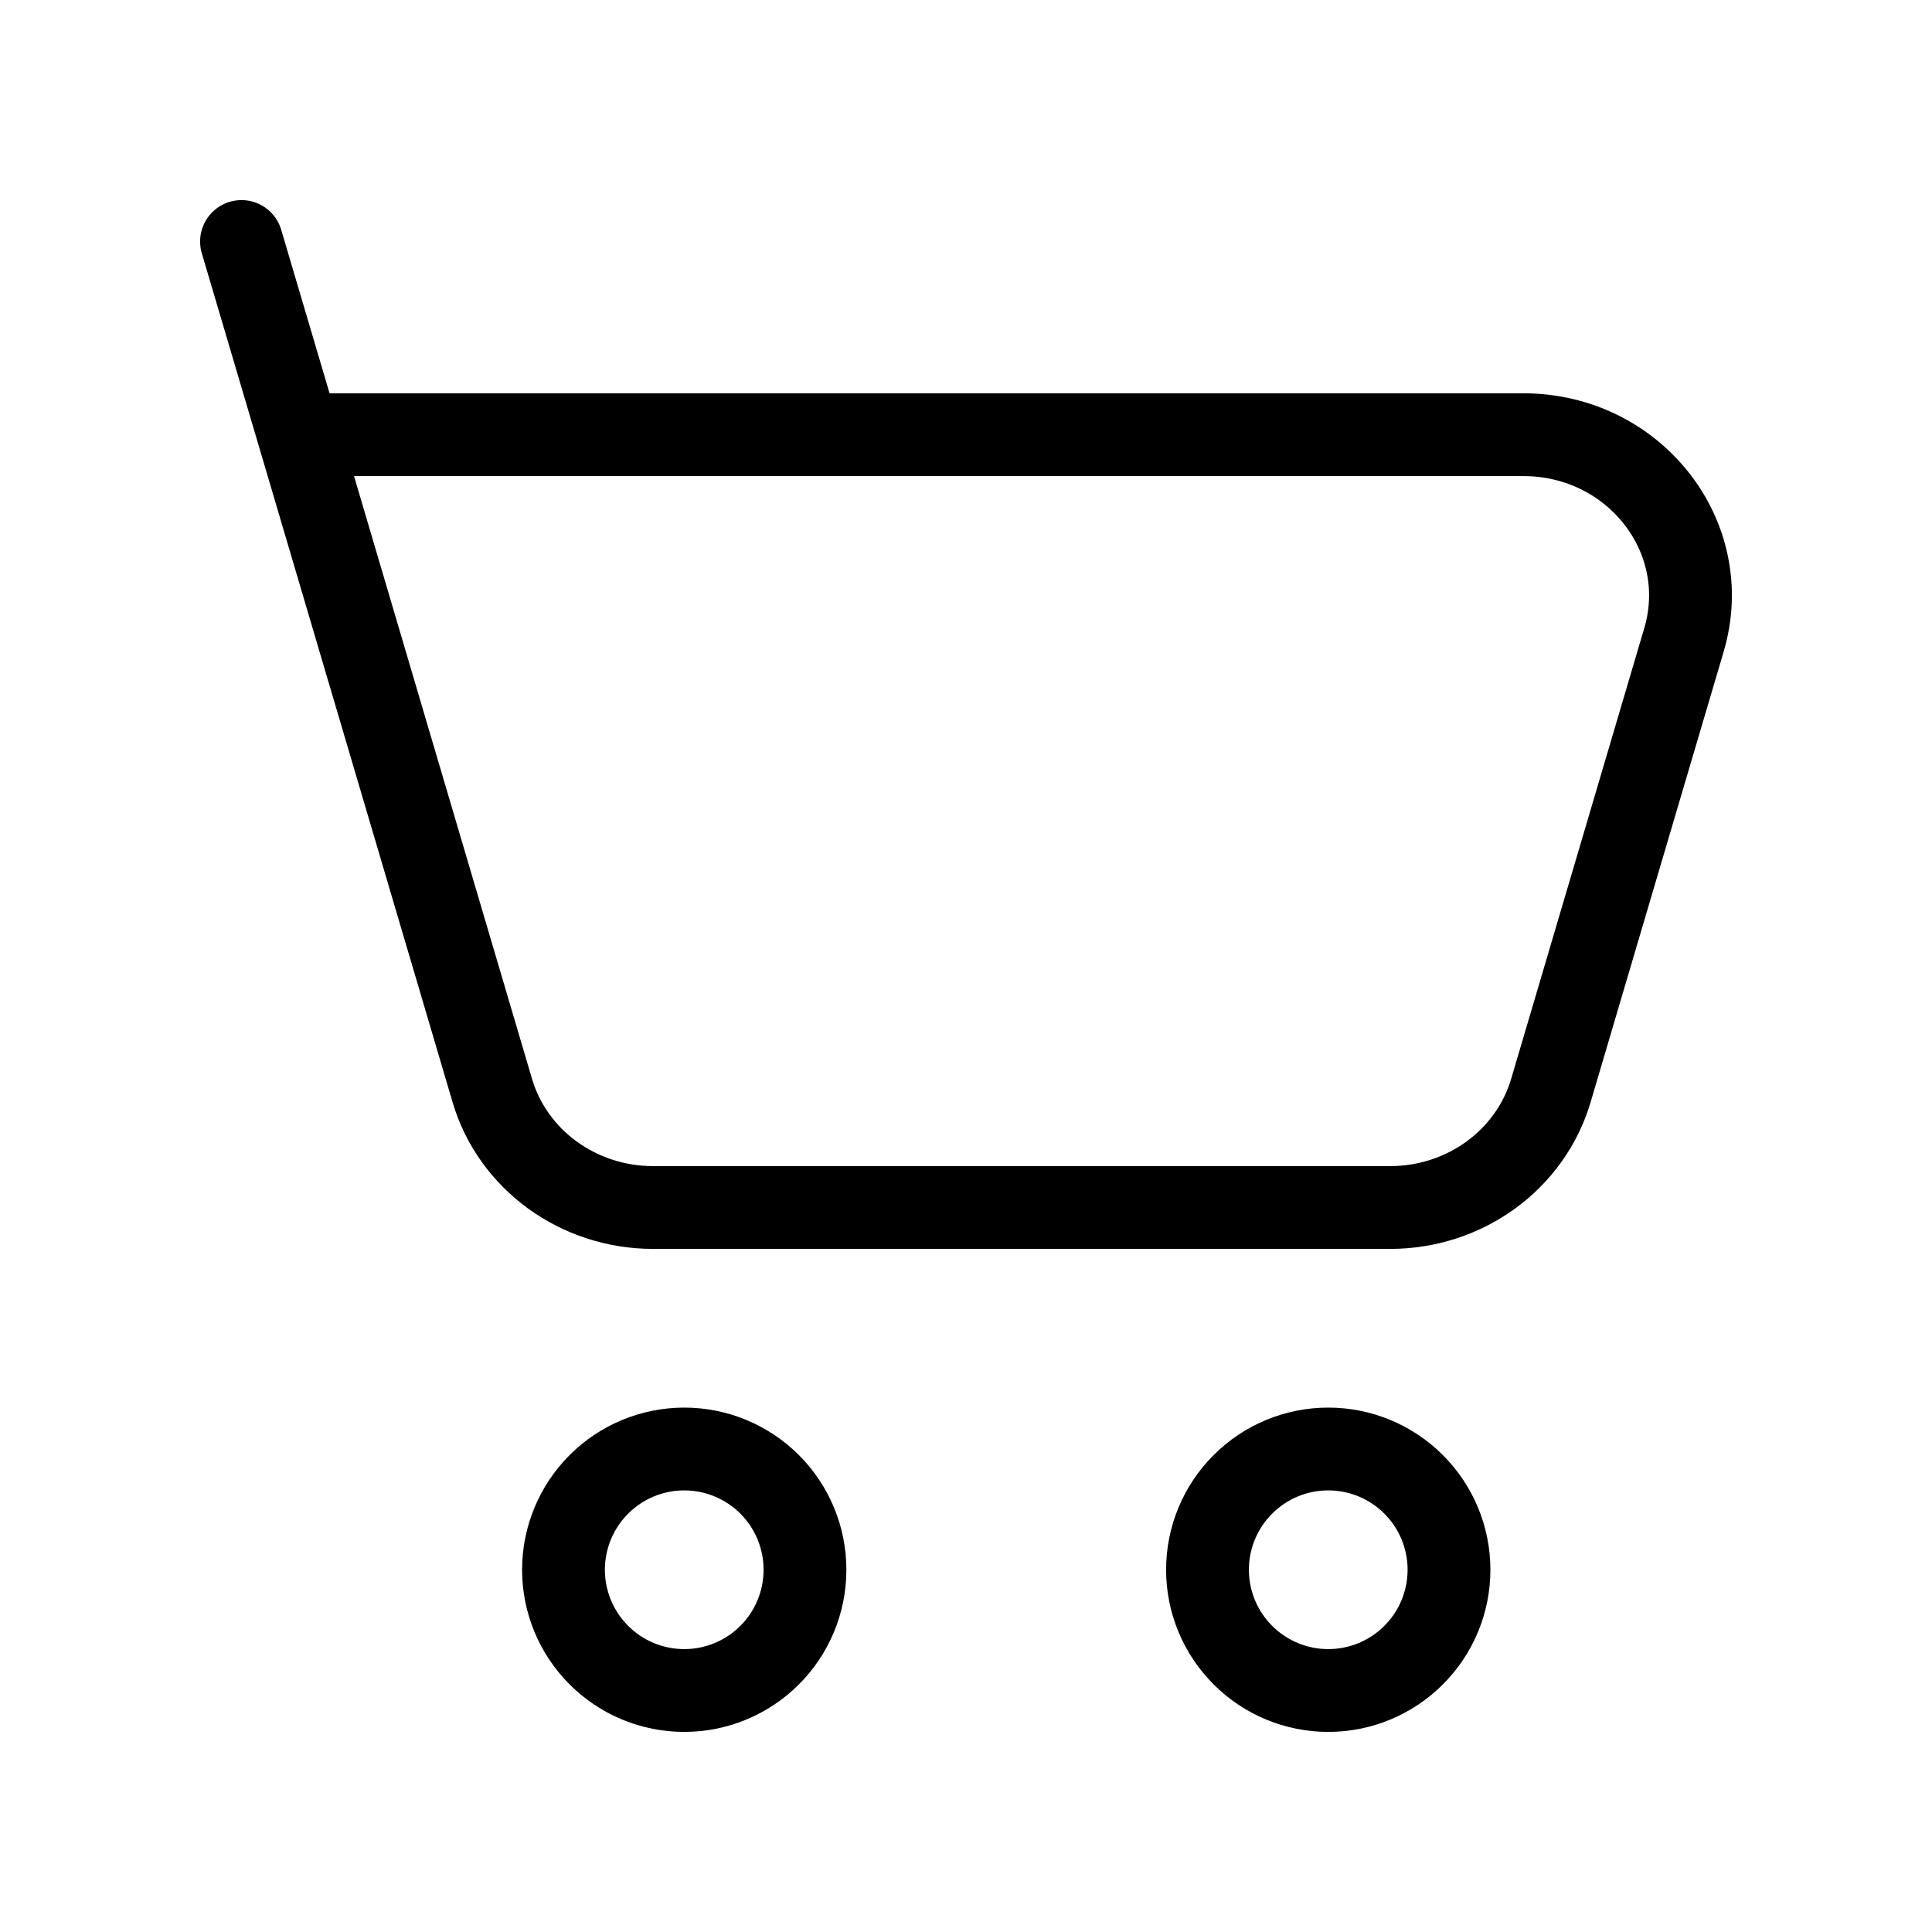
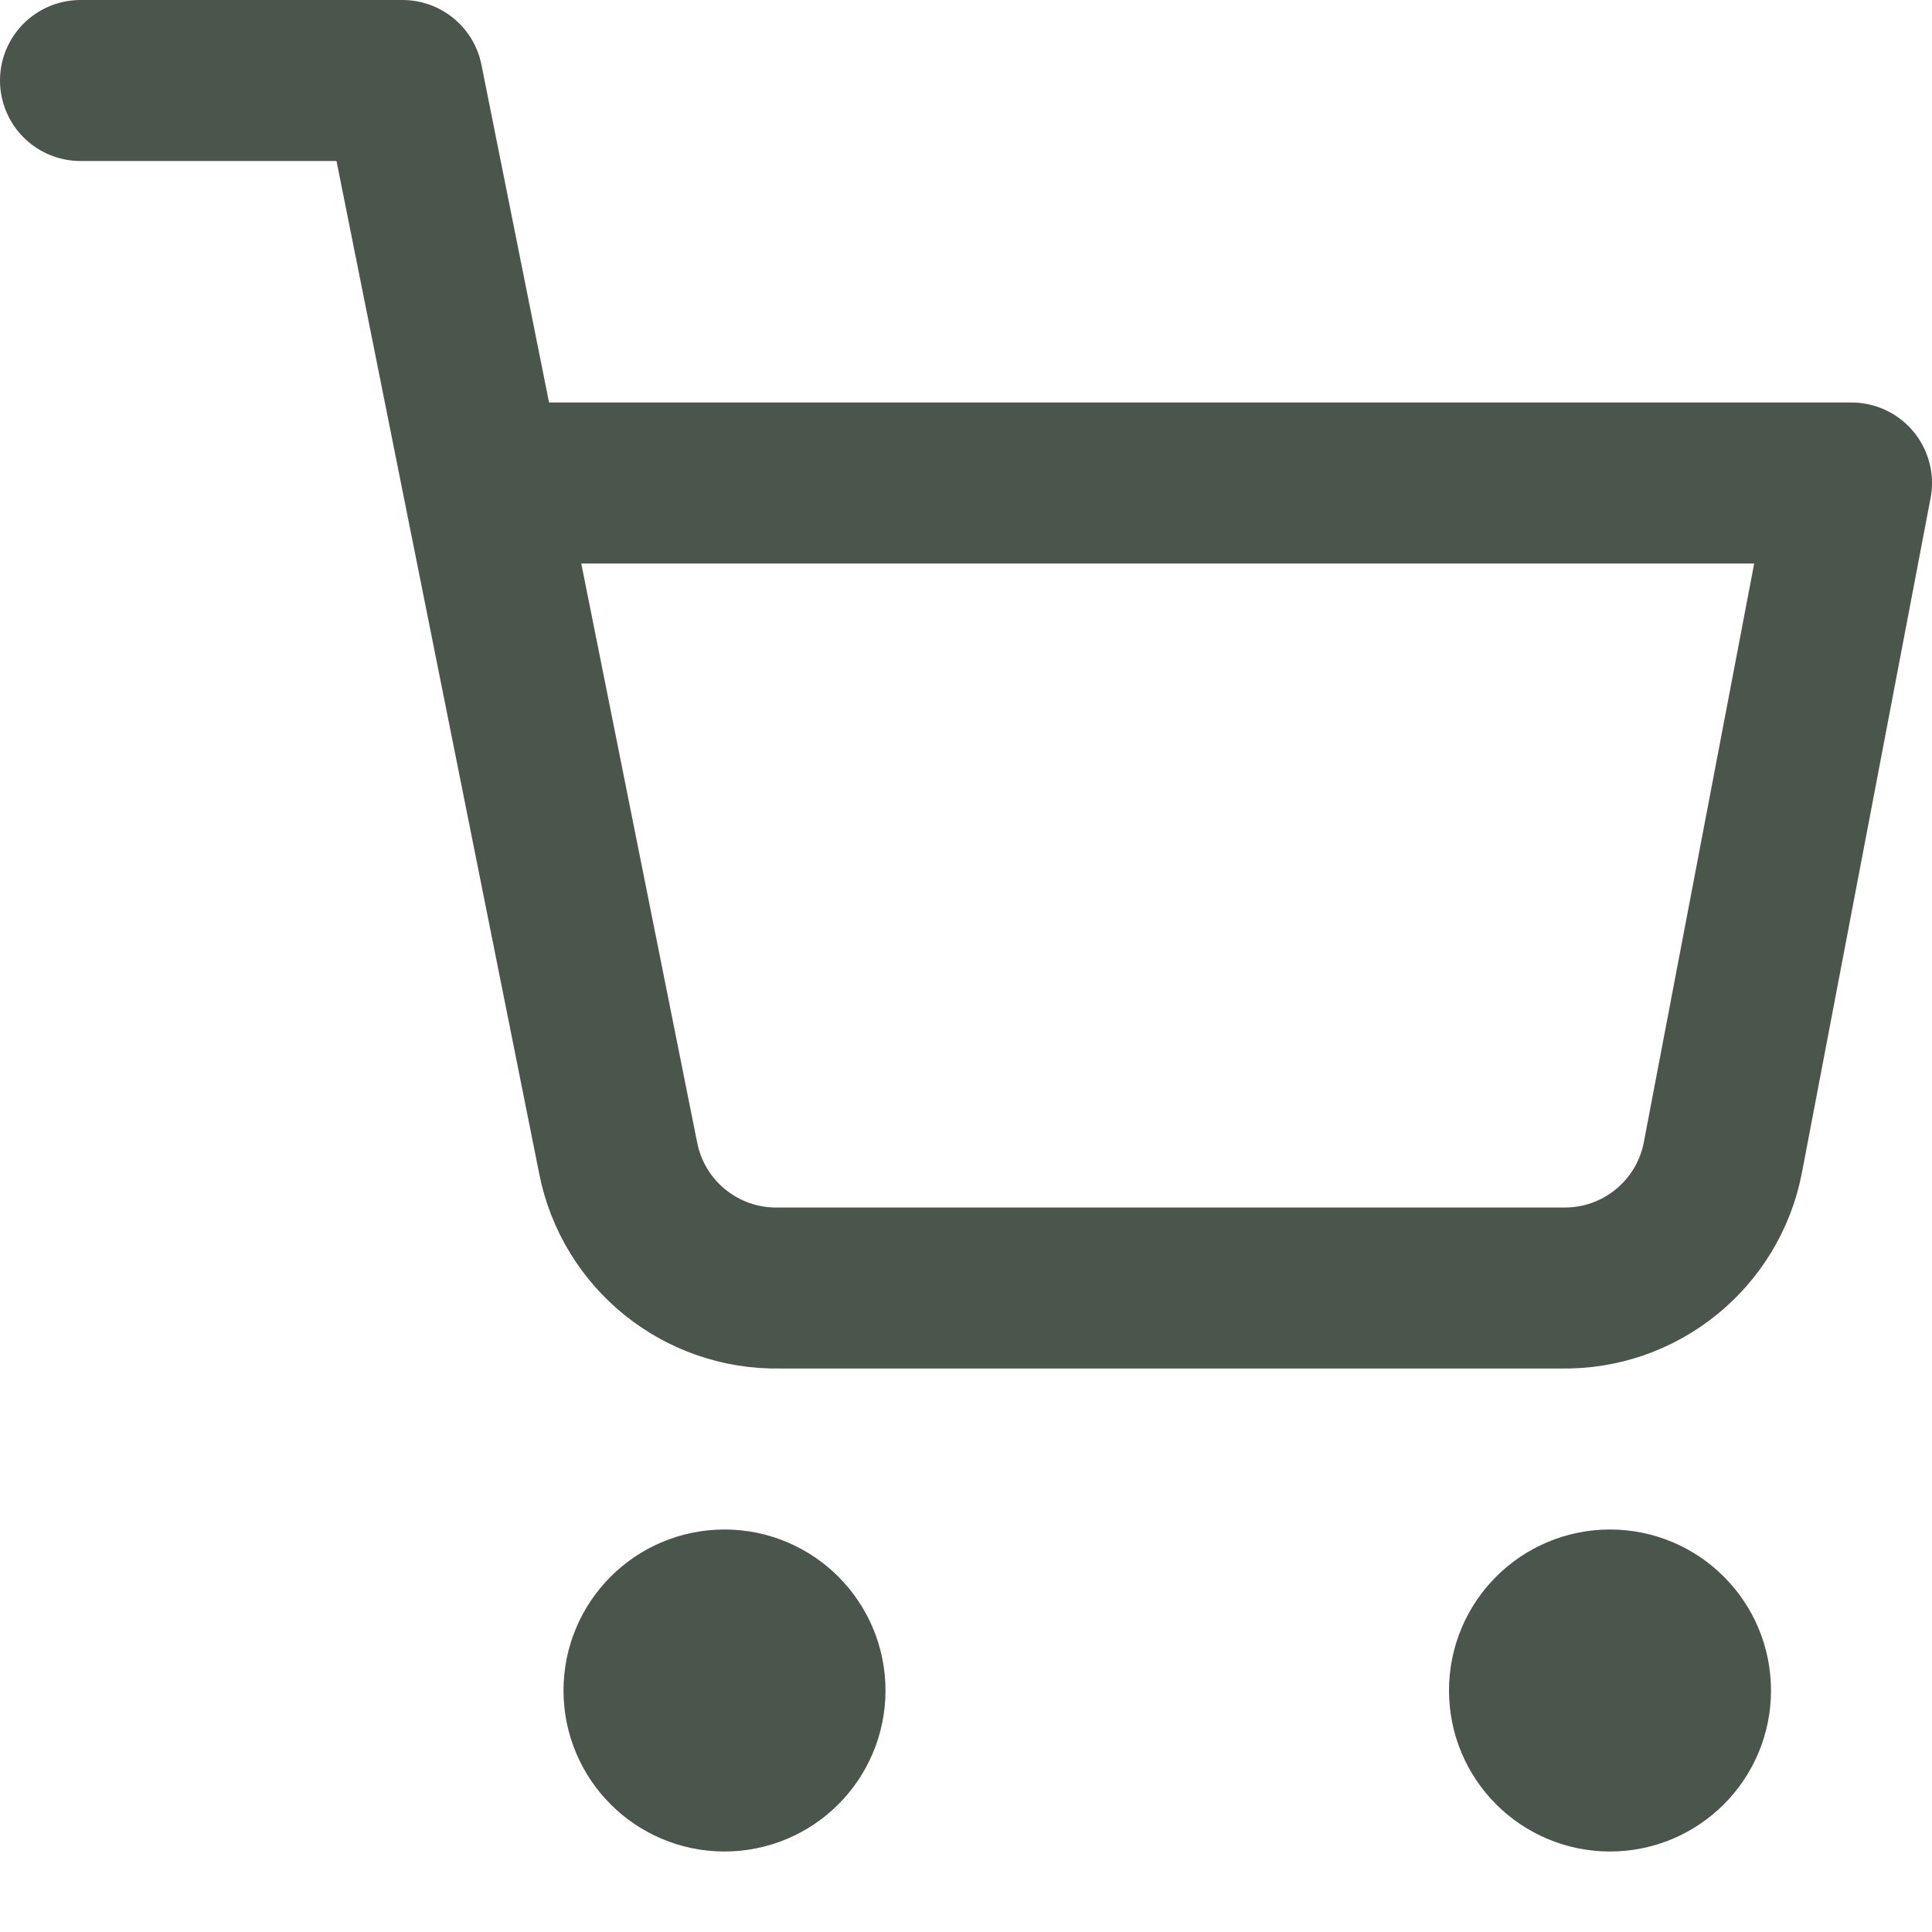
- <svg xmlns="http://www.w3.org/2000/svg" width="35" height="35" viewBox="0 0 35 35" fill="none">
-   <path d="M5.41 7.875H27.598C29.607 7.875 31.058 9.727 30.507 11.591L28.095 19.758C27.723 21.012 26.536 21.875 25.185 21.875H11.83C10.478 21.875 9.29 21.01 8.919 19.758L5.41 7.875ZM5.41 7.875L4.375 4.375M24.062 30.625C24.643 30.625 25.199 30.395 25.609 29.984C26.02 29.574 26.25 29.018 26.25 28.438C26.25 27.857 26.02 27.301 25.609 26.891C25.199 26.48 24.643 26.25 24.062 26.25C23.482 26.25 22.926 26.48 22.516 26.891C22.105 27.301 21.875 27.857 21.875 28.438C21.875 29.018 22.105 29.574 22.516 29.984C22.926 30.395 23.482 30.625 24.062 30.625ZM12.396 30.625C12.976 30.625 13.532 30.395 13.943 29.984C14.353 29.574 14.583 29.018 14.583 28.438C14.583 27.857 14.353 27.301 13.943 26.891C13.532 26.48 12.976 26.25 12.396 26.25C11.816 26.25 11.259 26.48 10.849 26.891C10.439 27.301 10.208 27.857 10.208 28.438C10.208 29.018 10.439 29.574 10.849 29.984C11.259 30.395 11.816 30.625 12.396 30.625Z" stroke="black" stroke-width="1.5" stroke-linecap="round" stroke-linejoin="round" />
+ <svg xmlns="http://www.w3.org/2000/svg" width="24" height="24" viewBox="0 0 24 24" fill="none" stroke="#4A554B" stroke-width="2" stroke-linecap="round" stroke-linejoin="round">
+   <circle cx="9" cy="21" r="1" />
+   <circle cx="20" cy="21" r="1" />
+   <path d="M1 1h4l2.68 13.39a2 2 0 0 0 2 1.61h9.72a2 2 0 0 0 2-1.61L23 6H6" />
</svg>
